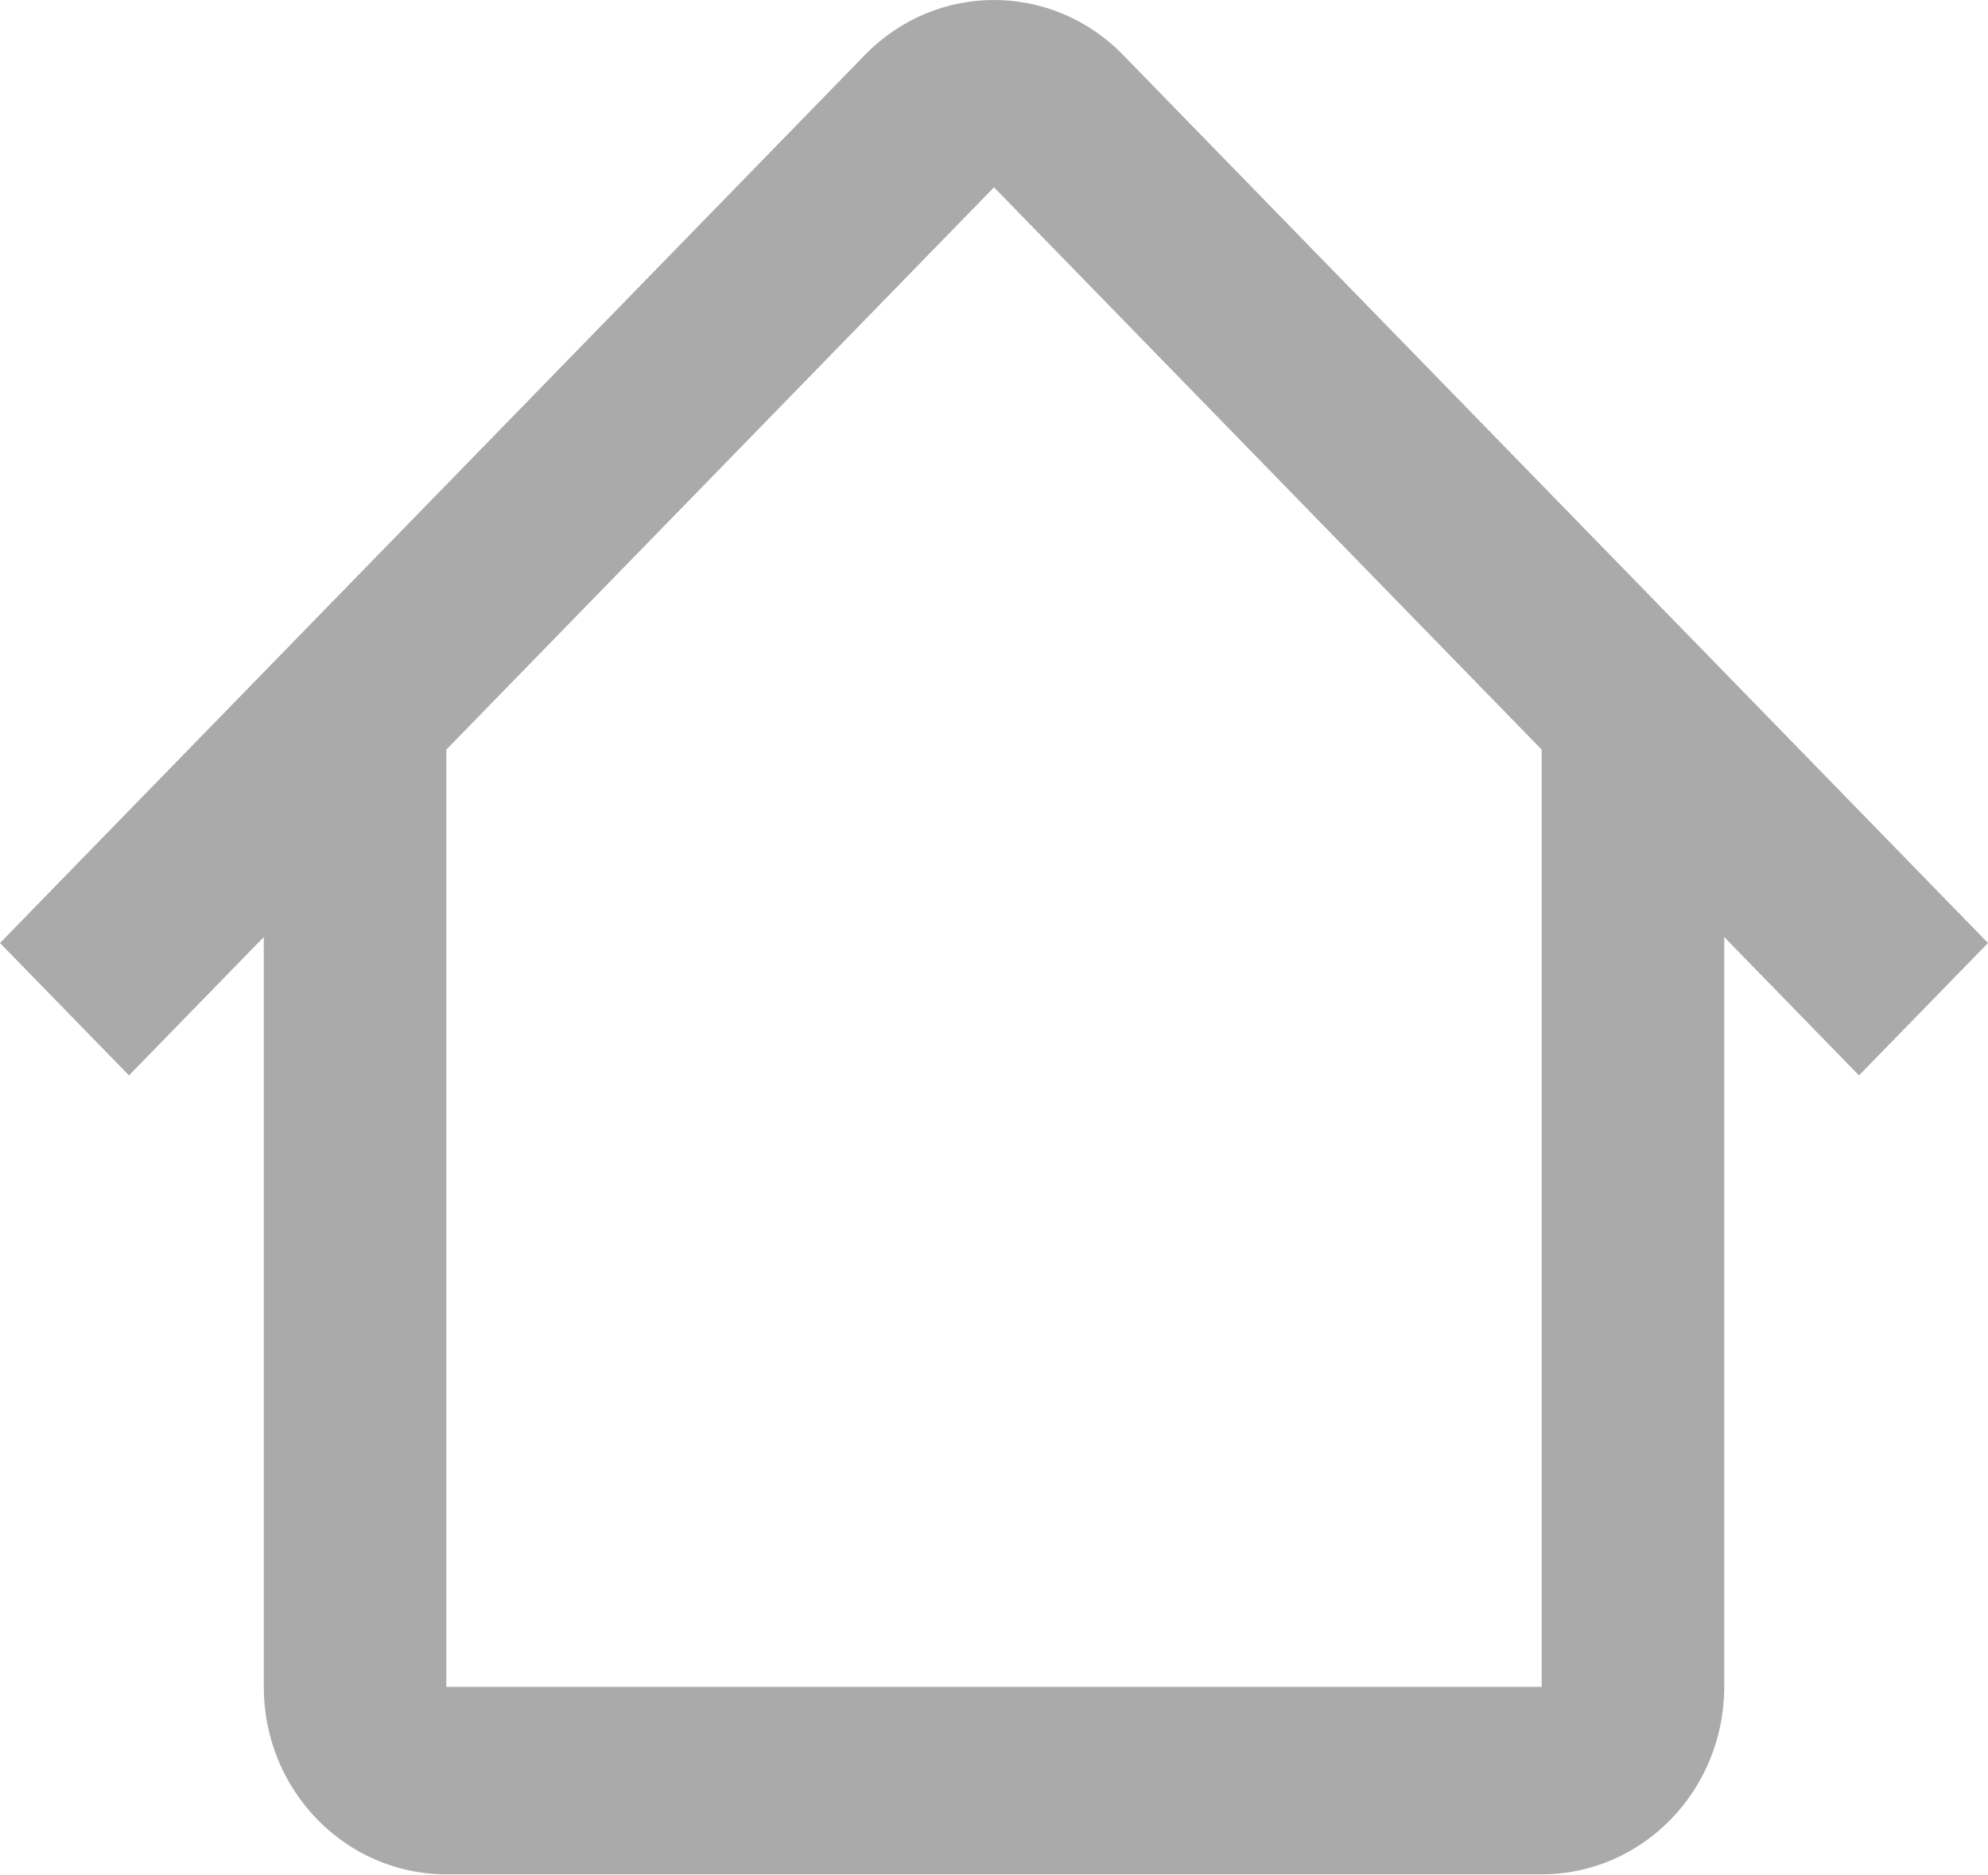
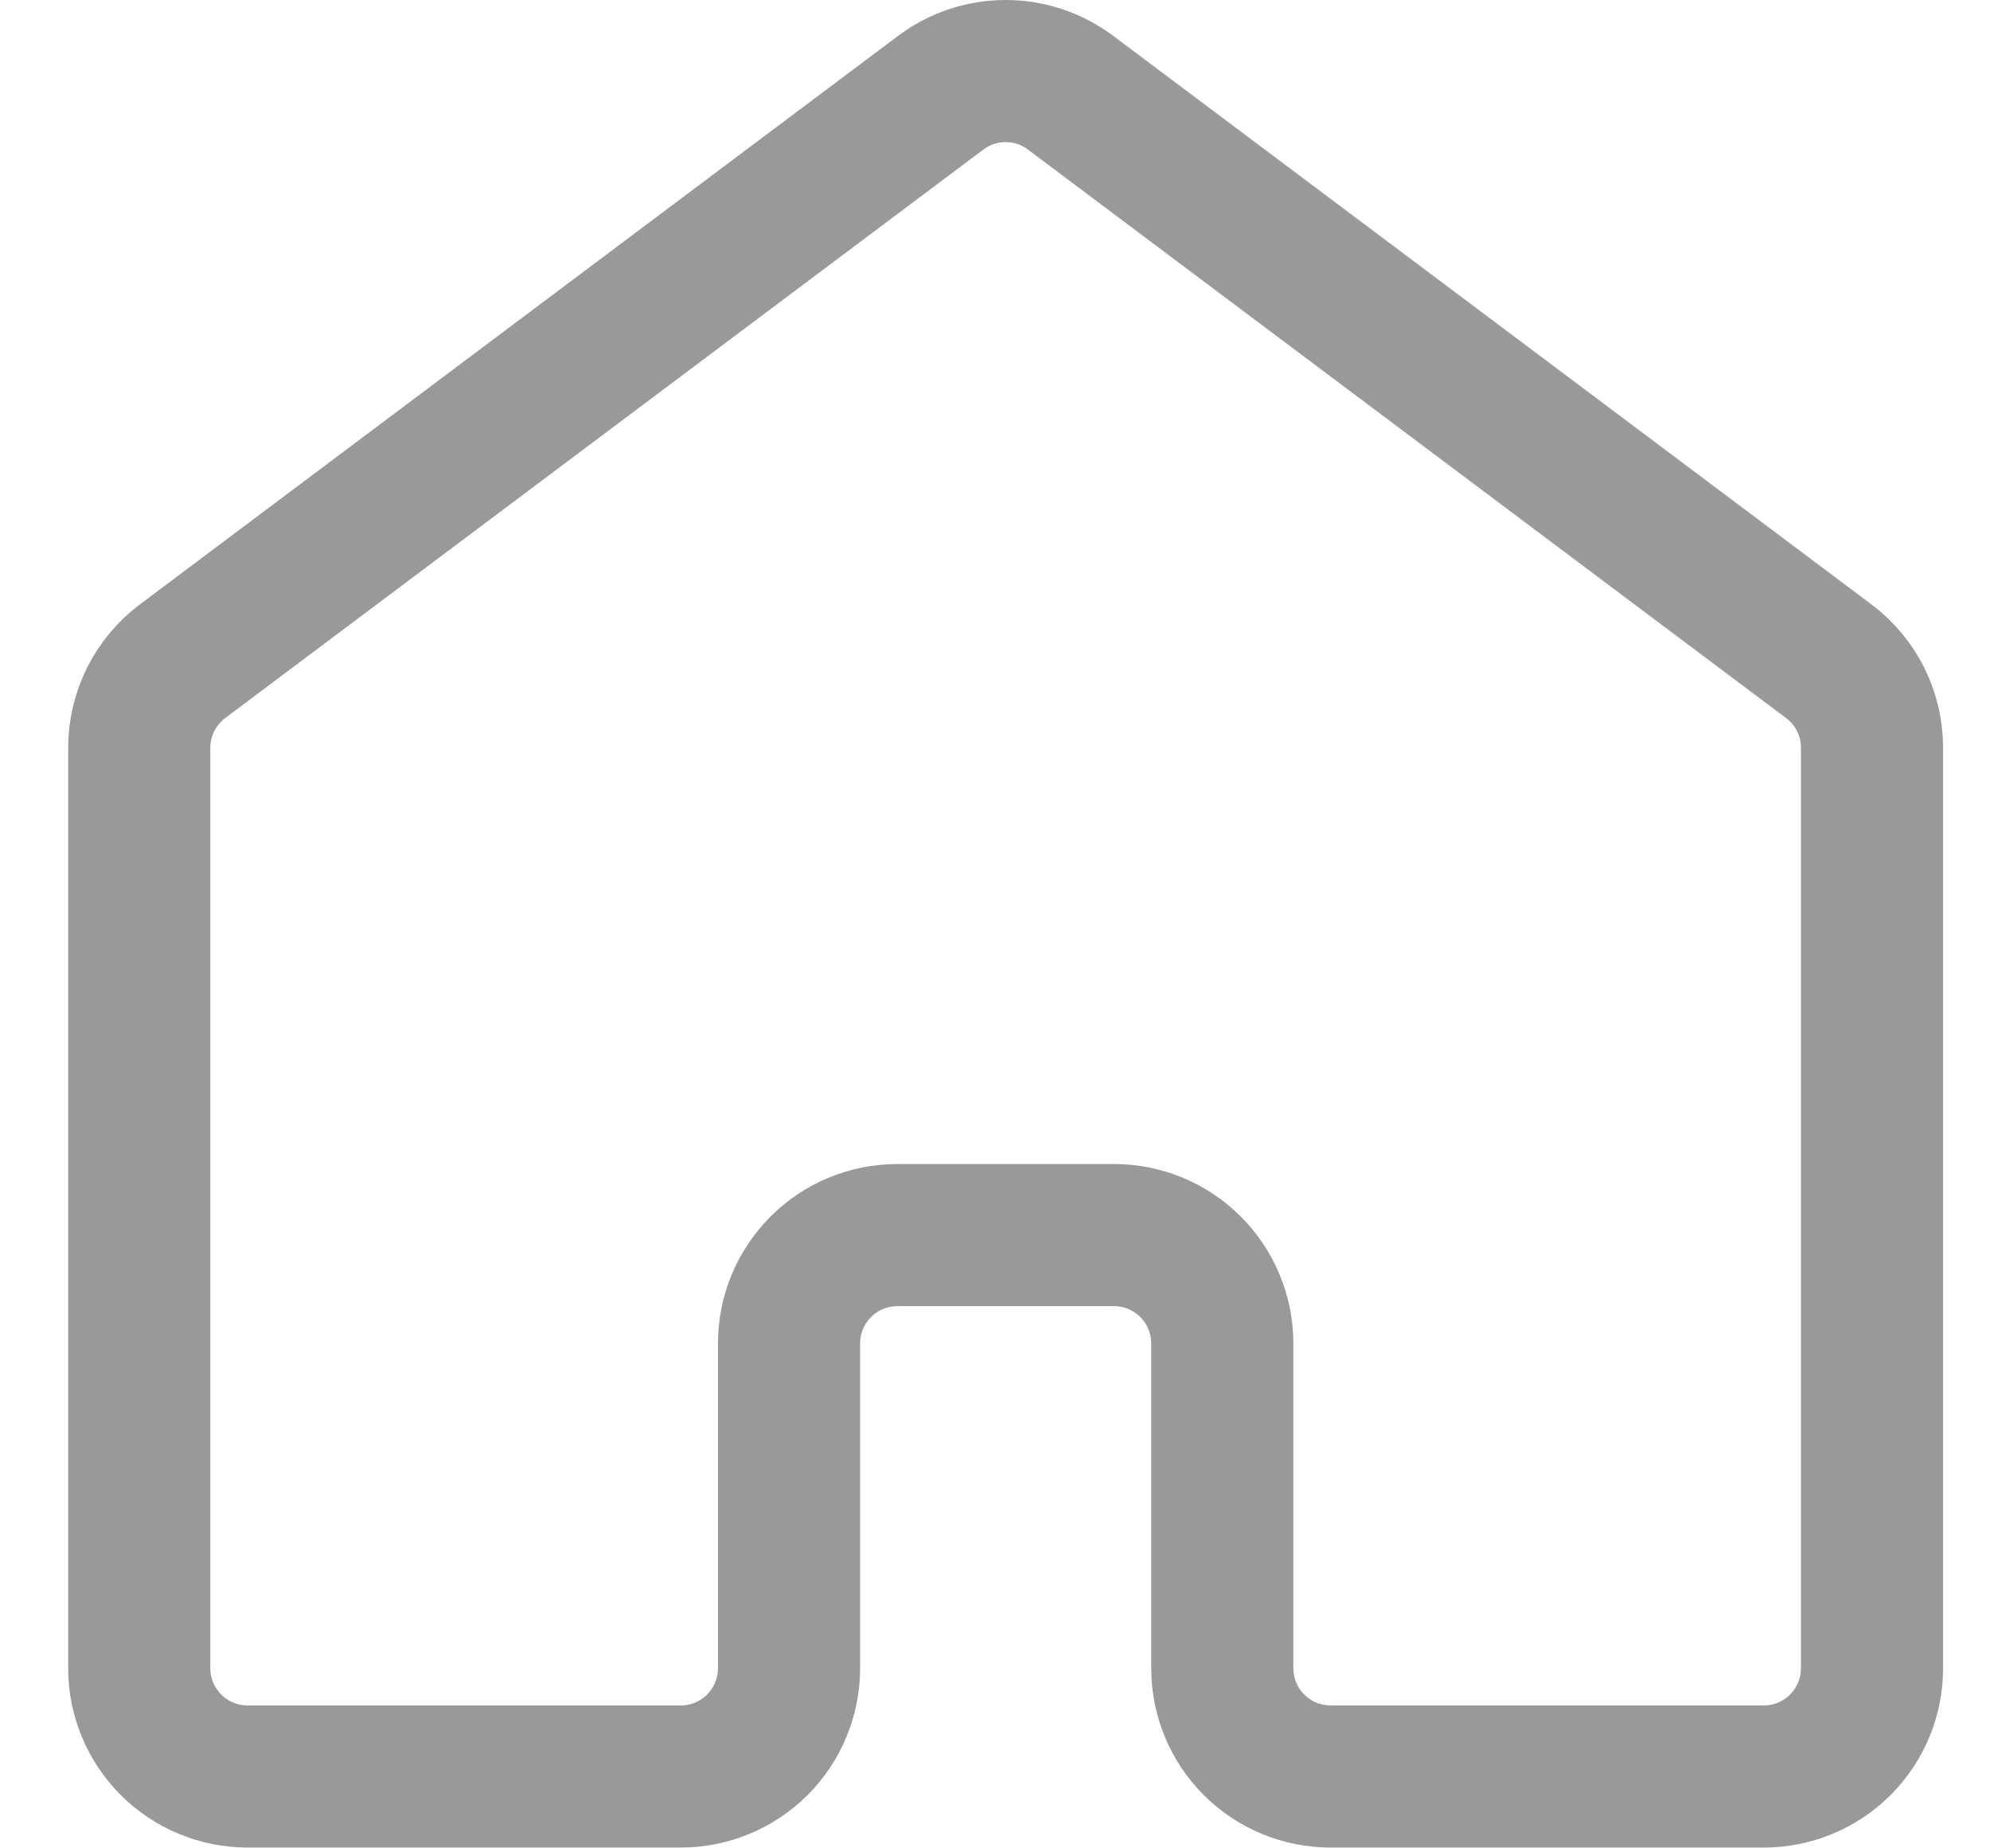
- <svg xmlns="http://www.w3.org/2000/svg" width="35" height="33" viewBox="0 0 35 33" fill="none">
-   <path fill-rule="evenodd" clip-rule="evenodd" d="M27.144 13.2L17.5 3.298L7.856 13.2H7.858V29.7H27.142V13.2H27.144ZM30.356 16.498V29.7C30.356 31.523 28.917 33 27.142 33H7.858C6.083 33 4.644 31.523 4.644 29.7V16.498L2.271 18.934L0 16.603L15.229 0.966C16.483 -0.322 18.517 -0.322 19.771 0.966L35 16.603L32.729 18.934L30.356 16.498Z" fill="#AAAAAA" />
+ <svg xmlns="http://www.w3.org/2000/svg" width="28" height="26" viewBox="0 0 28 26" fill="none">
+   <path d="M26.34 23.476V10.524C26.34 10.287 26.285 10.054 26.18 9.842C26.074 9.631 25.92 9.447 25.731 9.305L15.064 1.305C14.8 1.107 14.48 1 14.15 1C13.82 1 13.499 1.107 13.236 1.305L2.569 9.305C2.38 9.447 2.226 9.631 2.12 9.842C2.015 10.054 1.959 10.287 1.959 10.524V23.476C1.959 23.88 2.12 24.268 2.406 24.554C2.692 24.84 3.079 25 3.483 25H9.579C9.983 25 10.37 24.84 10.656 24.554C10.942 24.268 11.102 23.88 11.102 23.476V18.905C11.102 18.501 11.263 18.113 11.549 17.827C11.834 17.541 12.222 17.381 12.626 17.381H15.674C16.078 17.381 16.465 17.541 16.751 17.827C17.037 18.113 17.198 18.501 17.198 18.905V23.476C17.198 23.88 17.358 24.268 17.644 24.554C17.93 24.84 18.317 25 18.721 25H24.817C25.221 25 25.608 24.84 25.894 24.554C26.18 24.268 26.34 23.88 26.34 23.476Z" stroke="#999999" stroke-width="2" stroke-linecap="round" stroke-linejoin="round" />
</svg>
